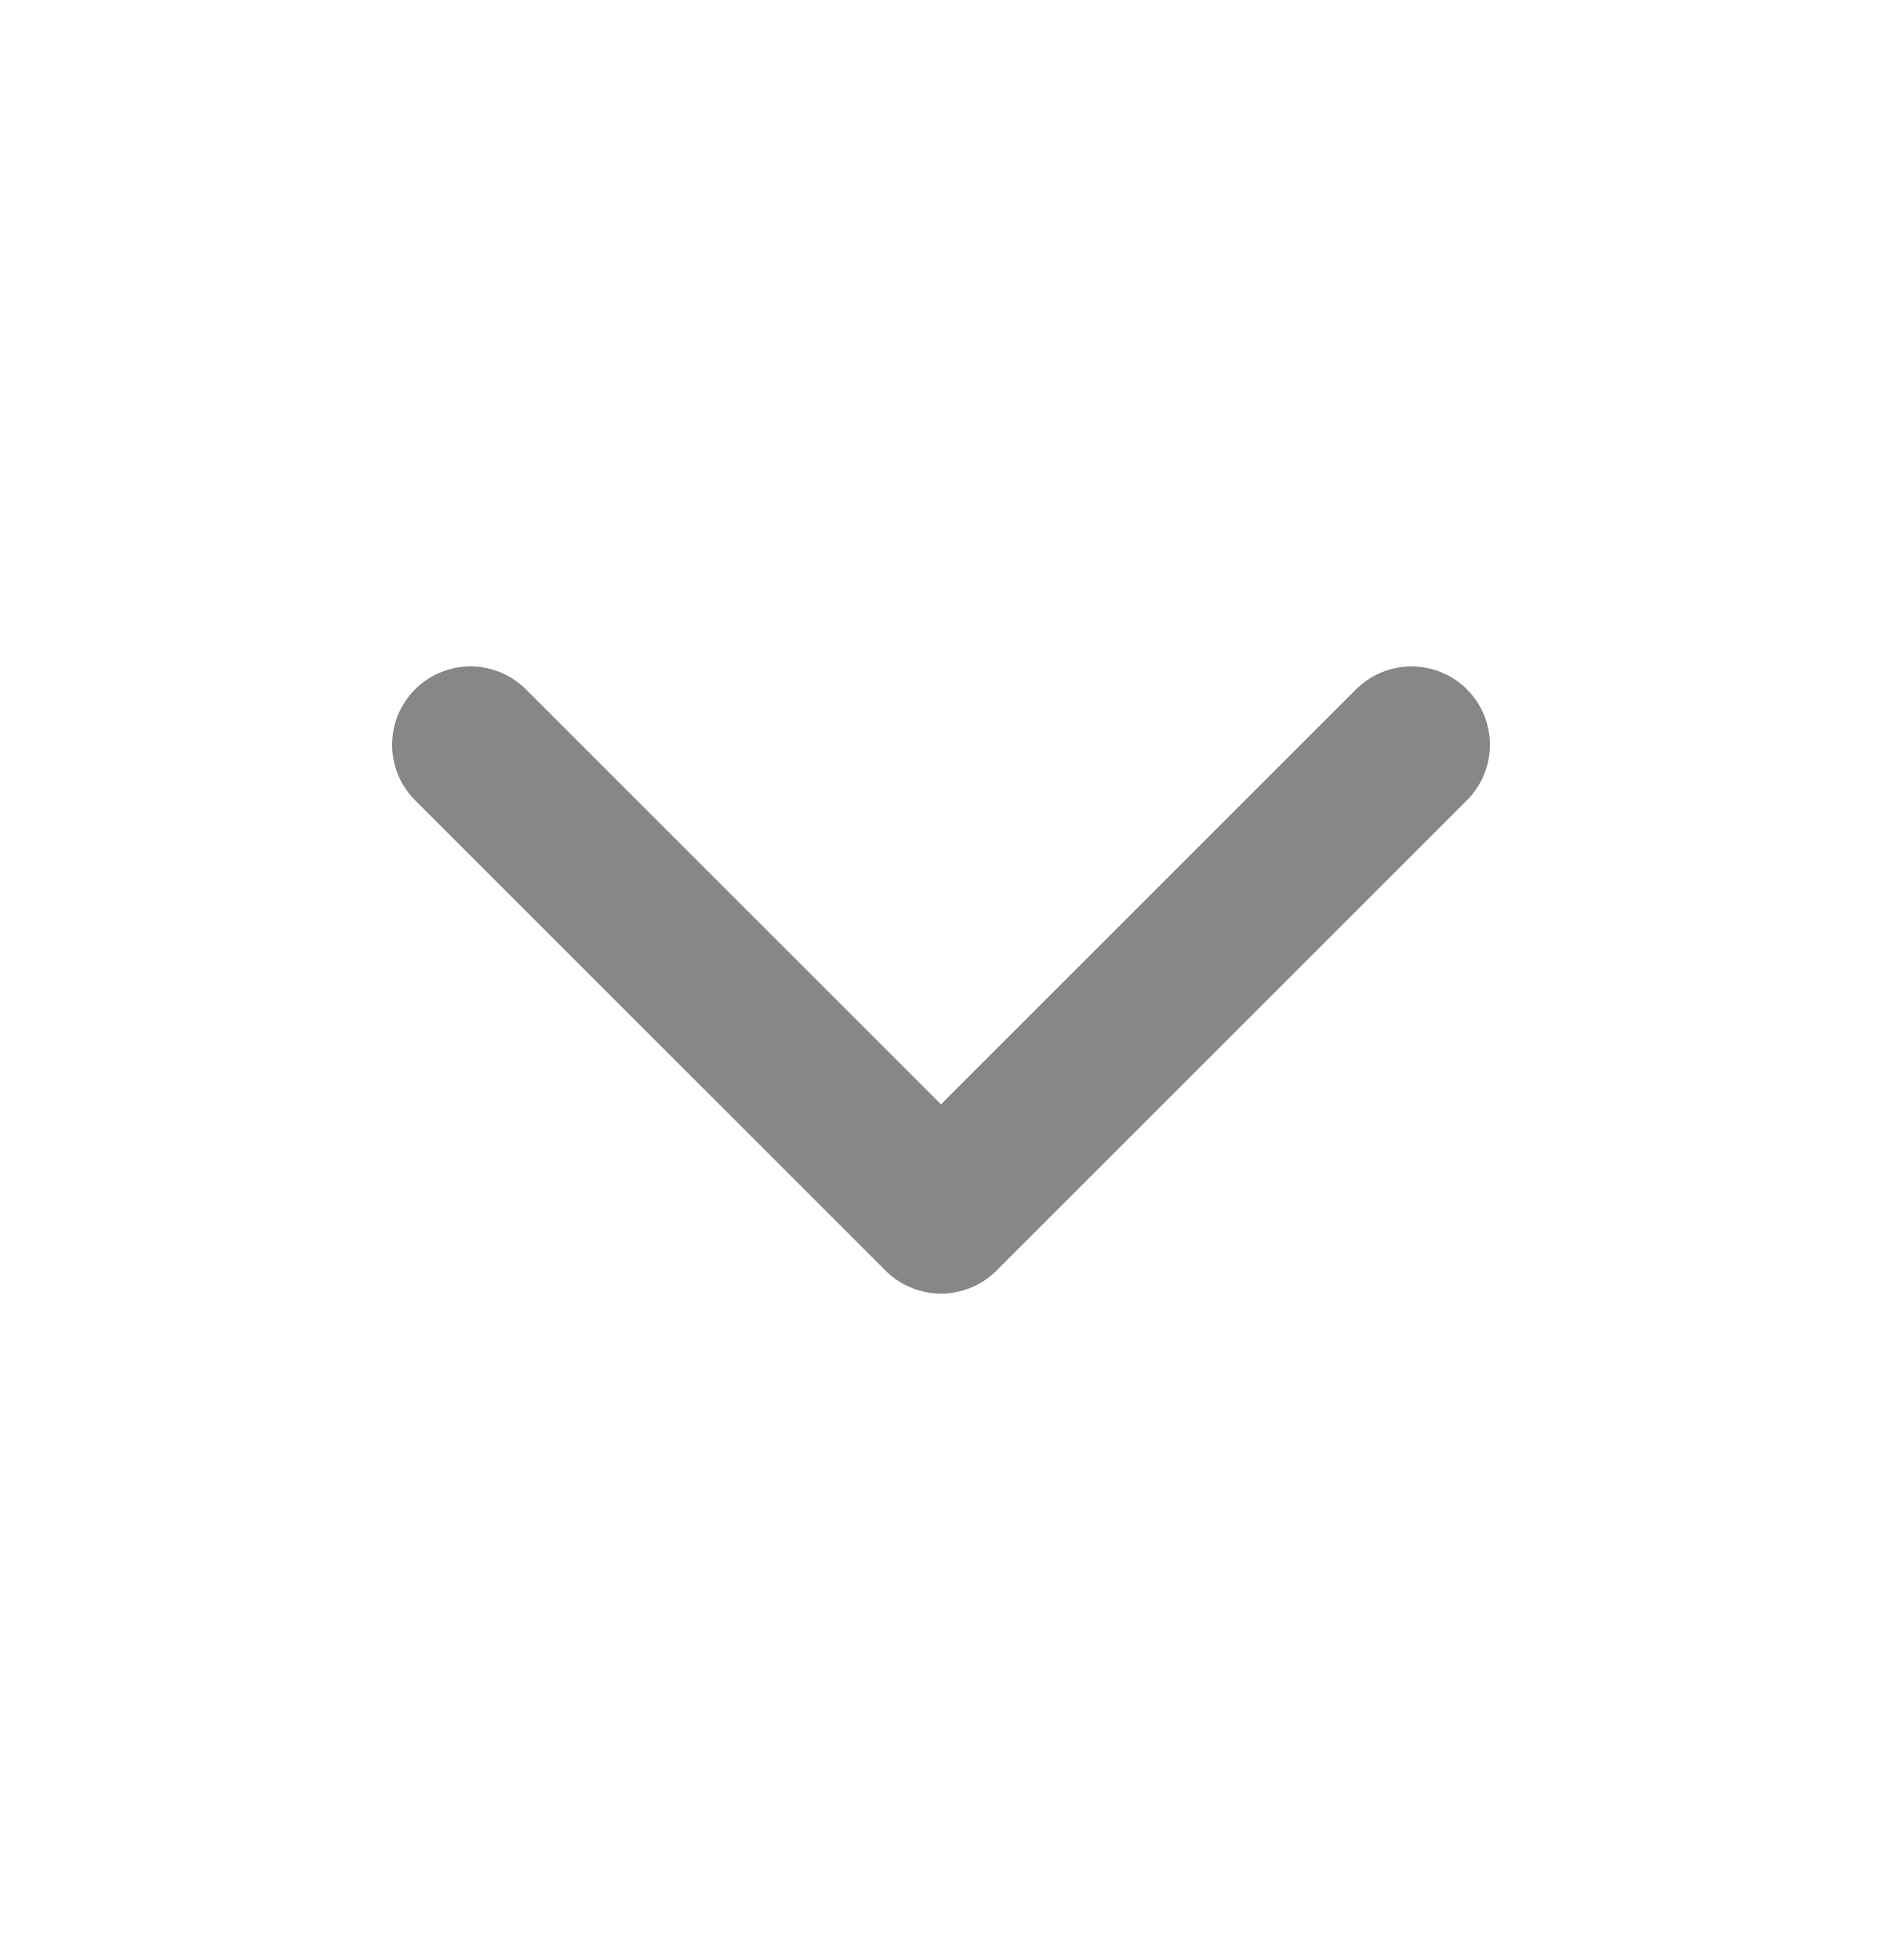
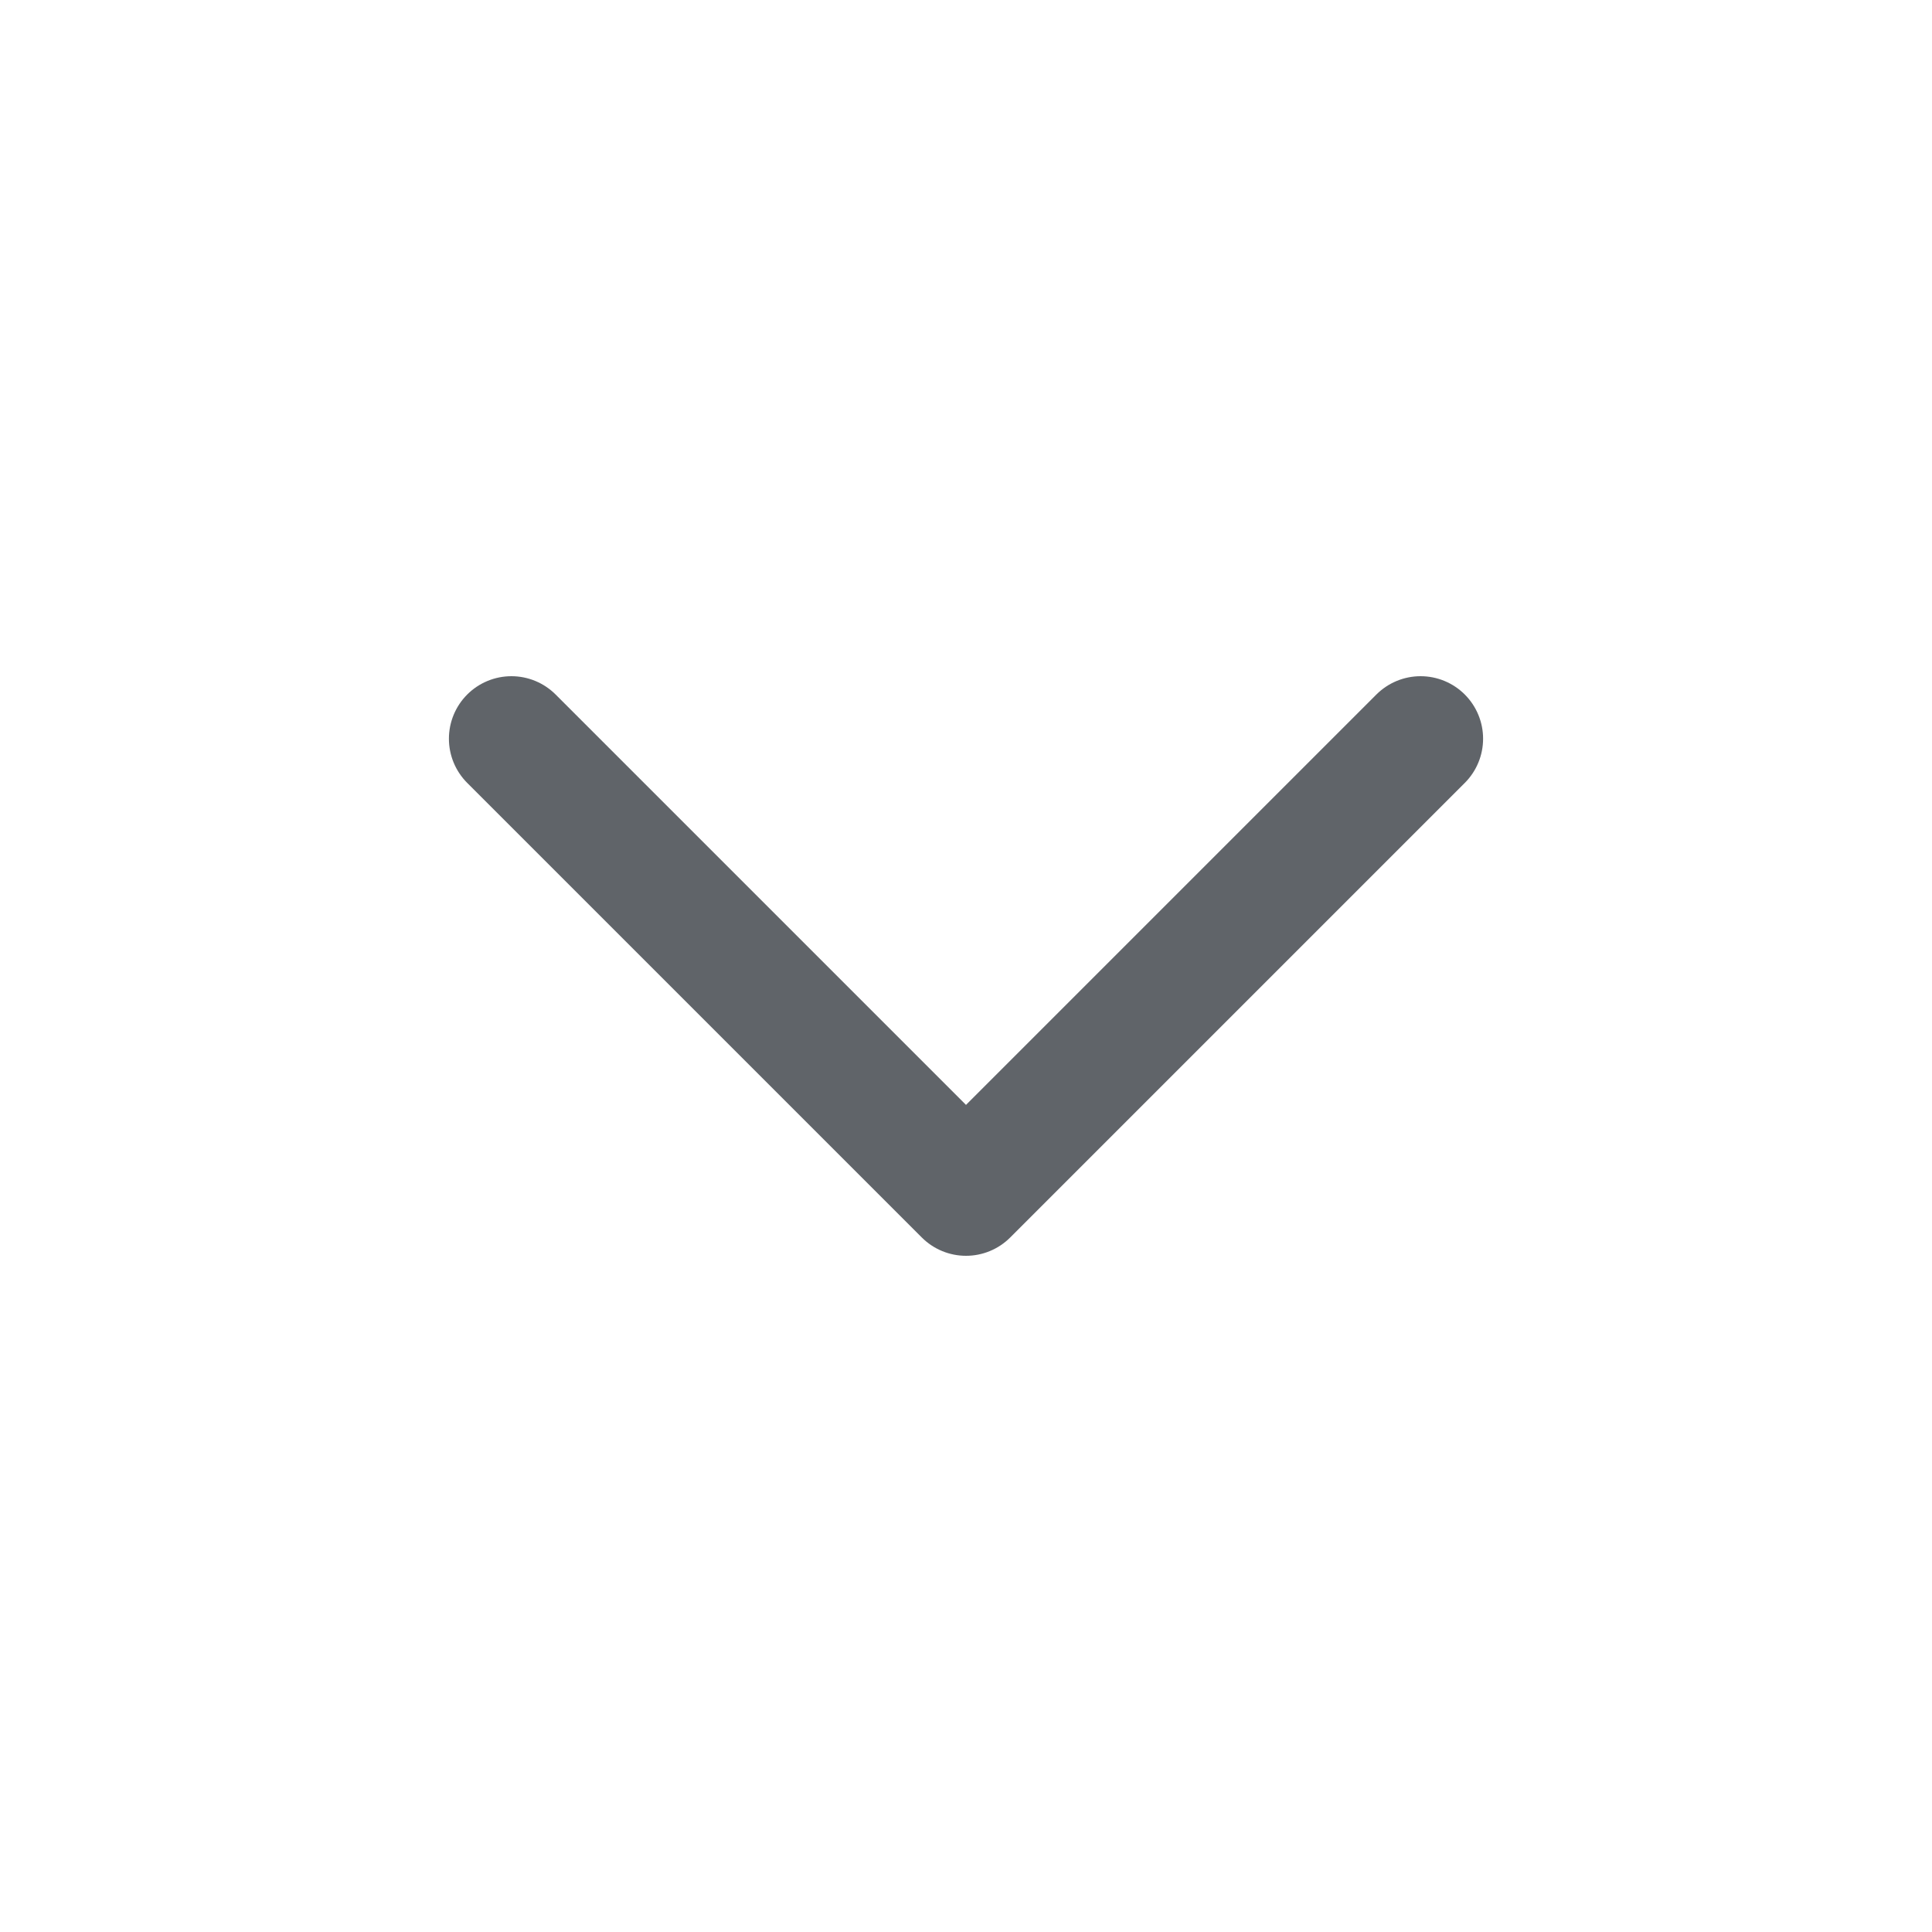
- <svg xmlns="http://www.w3.org/2000/svg" width="24" height="25" viewBox="0 0 24 25" fill="none">
-   <g id="chevron-down">
-     <path id="Icon" d="M6 9.5L12 15.5L18 9.5" stroke="#878787" stroke-width="2" stroke-linecap="round" stroke-linejoin="round" />
-   </g>
+ <svg xmlns="http://www.w3.org/2000/svg" width="17" height="17" viewBox="0 0 17 17" fill="none">
+   <path d="M4.5 6.5L8.5 10.5L12.5 6.5" stroke="#606469" stroke-width="1.1" stroke-linecap="round" stroke-linejoin="round" />
</svg>
